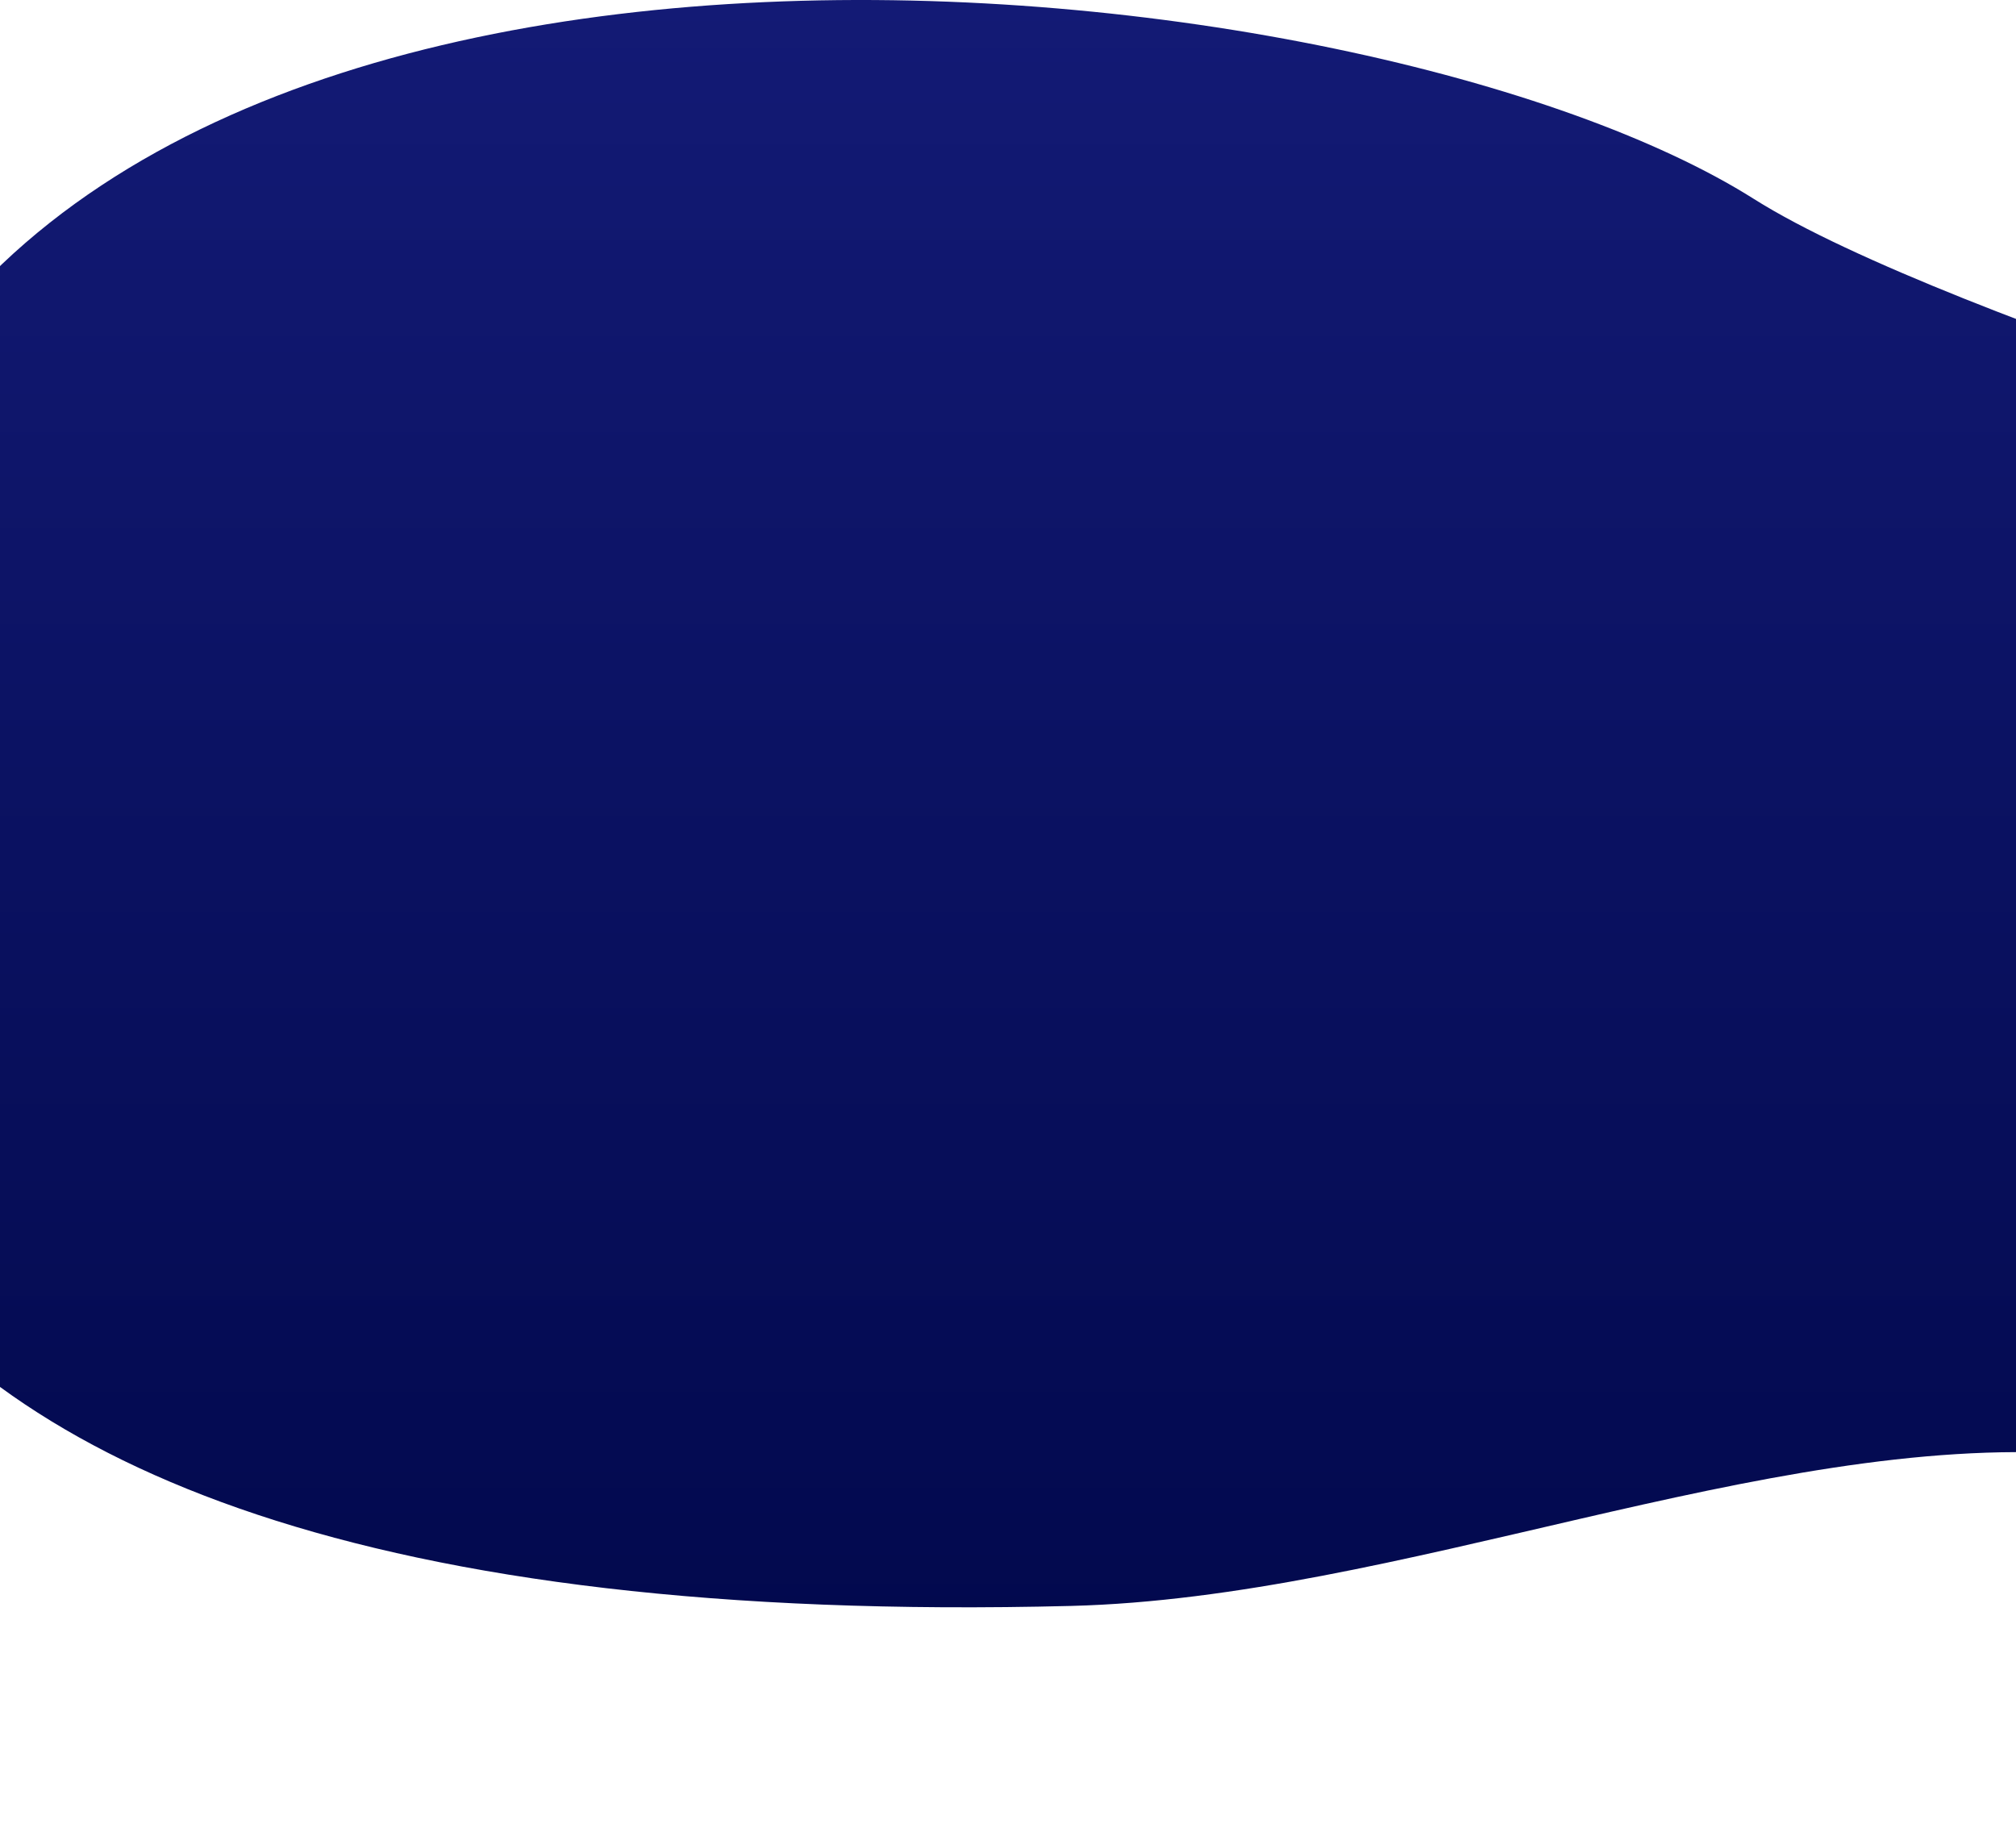
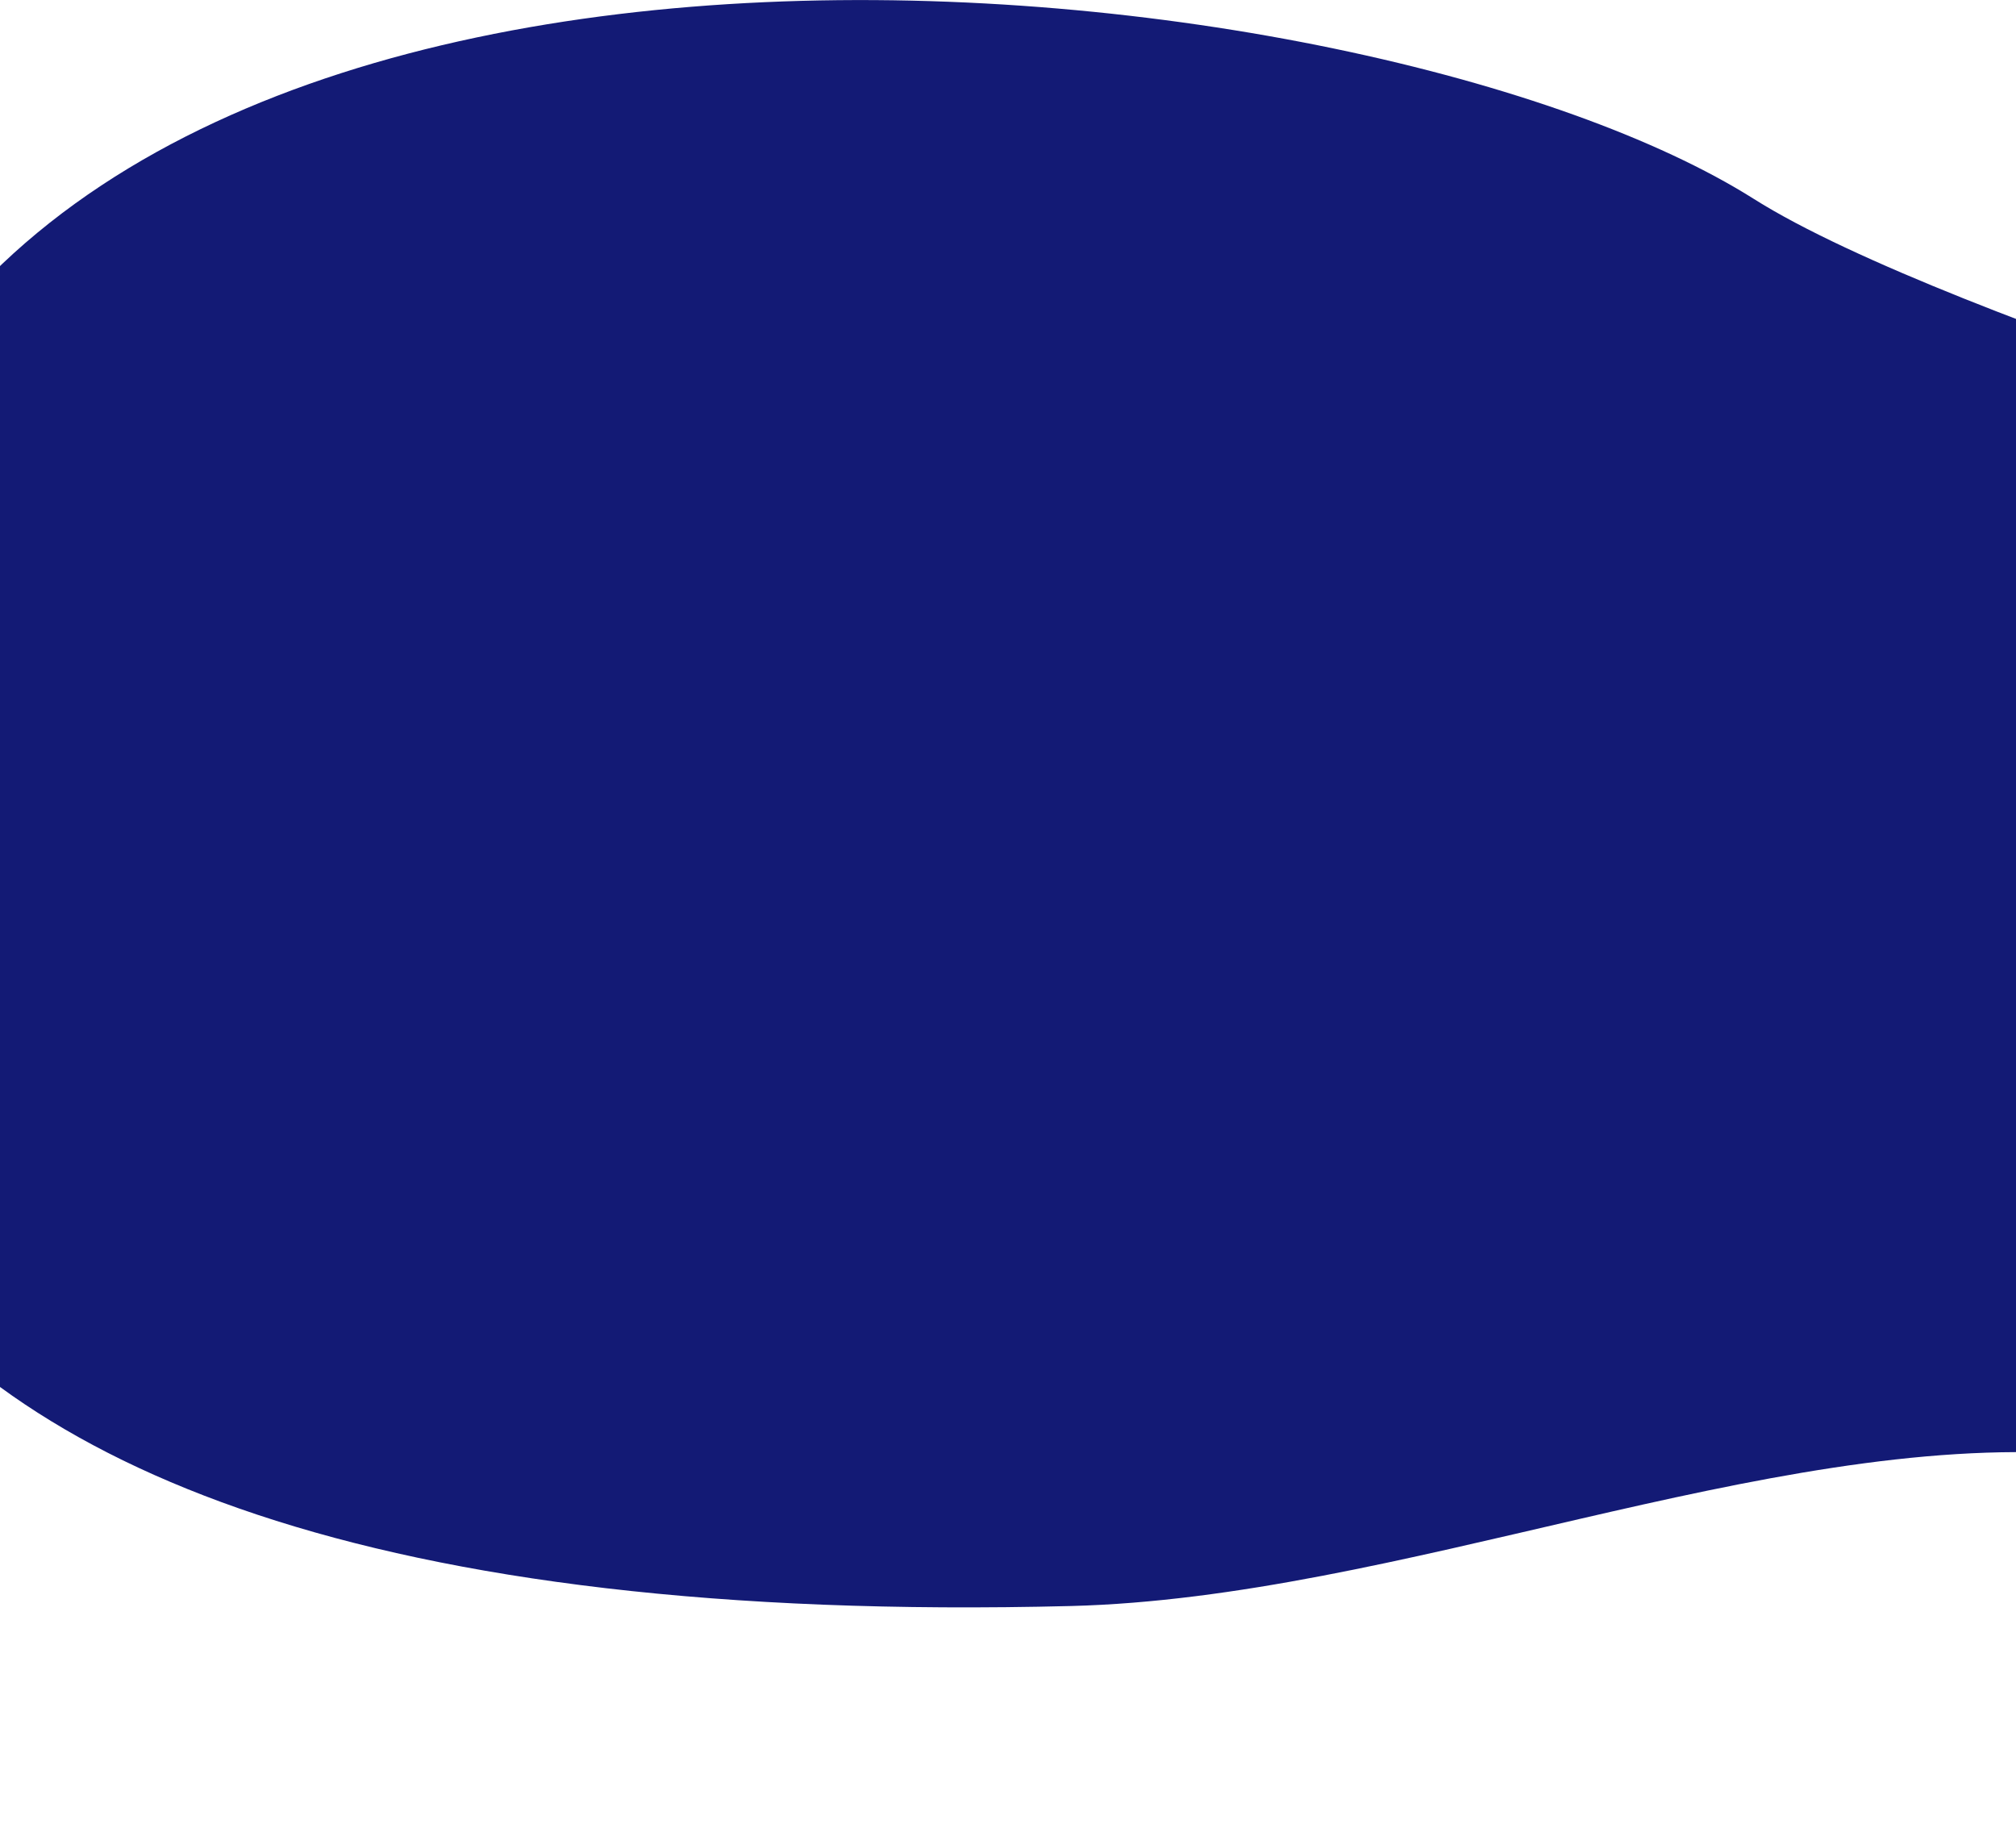
- <svg xmlns="http://www.w3.org/2000/svg" width="3000" height="2714.09" viewBox="0 0 3000 2714.09">
+ <svg xmlns="http://www.w3.org/2000/svg" width="3000" height="2714.1" viewBox="0 0 3000 2714.09">
  <defs>
-     <style>
-       .cls-1 {
-         fill-rule: evenodd;
-         fill: url(#linear-gradient);
-       }
-     </style>
-     <linearGradient id="linear-gradient" x1="1831.719" y1="8246" x2="1831.719" y2="5531.91" gradientUnits="userSpaceOnUse">
+     <style>.cls-1 { fill-rule: evenodd; fill: url(#linear-gradient); }</style>
+     <linearGradient id="linear-gradient" x1="1831.7" y1="8246" x2="1831.7" y2="5531.9" gradientUnits="userSpaceOnUse">
      <stop offset="0" stop-color="#000749" />
      <stop offset="1" stop-color="#131a75" />
    </linearGradient>
  </defs>
-   <path id="Фигура_16" data-name="Фигура 16" class="cls-1" d="M3833.81,6283.72c-9.63-3.27-932.86-271.95-1223.81-455.72-570.31-360.22-2416.279-555.89-2821,405-316.6,751.69-290.677,1741.98,1804.79,1688.79,487.63-12.38,1032.17-257.25,1493.78-226.17C3642.48,7732.98,4022,8246,4022,8246Z" transform="translate(0 -5531.91)" />
+   <path id="Фигура_16" data-name="Фигура 16" class="cls-1" d="M3833.8 751.8c-9.6-3.3-933-272-1223.8-455.7C2039.7-64 193.7-259.7-211 701-527.6 1453-501.7 2443 1593.8 2390c487.6-12.5 1032.2-257.4 1493.8-226.3C3642.6 2201 4022 2714 4022 2714z" />
</svg>
